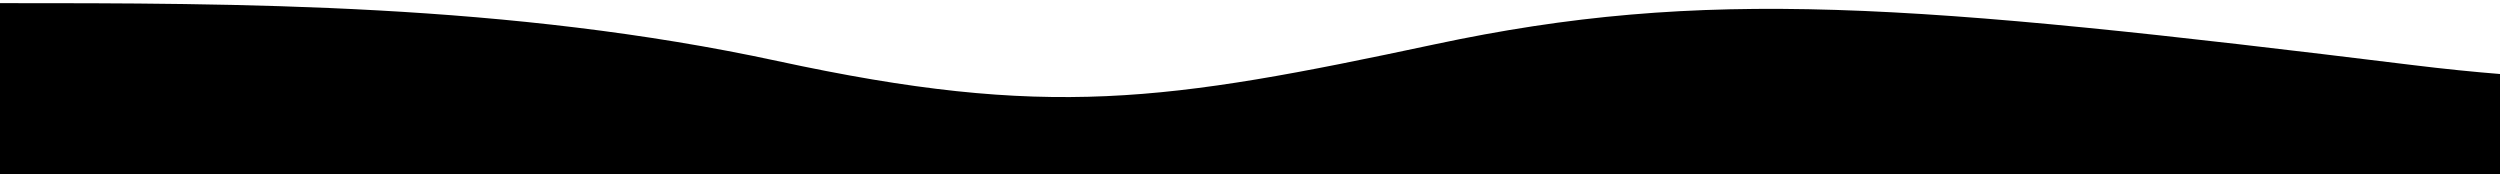
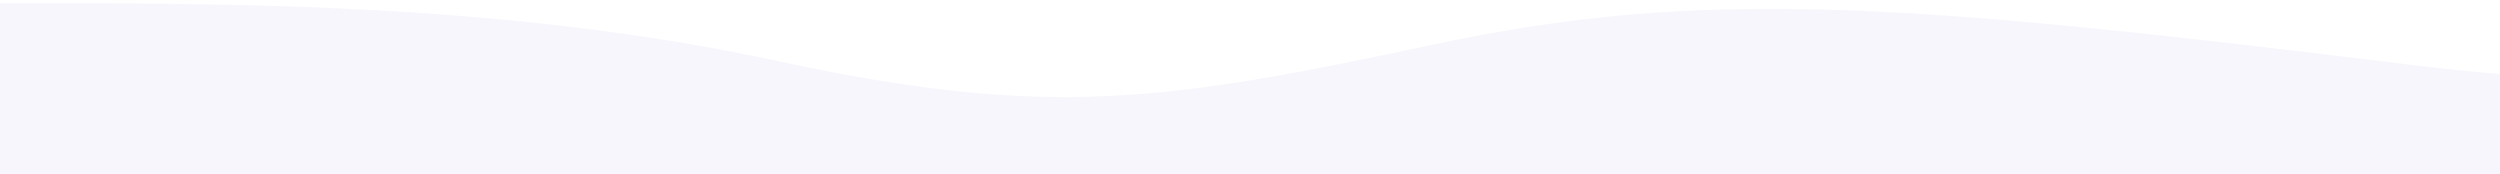
<svg xmlns="http://www.w3.org/2000/svg" class="wave-1hkxOo" version="1.1" viewBox="0 0 1440 100" preserveAspectRatio="none">
-   <path class="wavePath-haxJK1 animationPaused-2hZ4IO" d="M826.337,25.54 C670.97,58.656 603.696,68.787 447.802,35.144 C293.343,1.811 137.334,1.811 0,1.811 L0,150 L1920,150 L1920,1.811 C1739.535,-16.685 1679.864,73.161 1389.783,37.486 C1099.701,1.811 981.705,-7.577 826.337,25.54 Z" fill="currentColor" />
+   <path class="wavePath-haxJK1 animationPaused-2hZ4IO" d="M826.337,25.54 C670.97,58.656 603.696,68.787 447.802,35.144 C293.343,1.811 137.334,1.811 0,1.811 L0,150 L1920,150 L1920,1.811 C1739.535,-16.685 1679.864,73.161 1389.783,37.486 C1099.701,1.811 981.705,-7.577 826.337,25.54 Z" fill="#f6f6fc" />
</svg>
